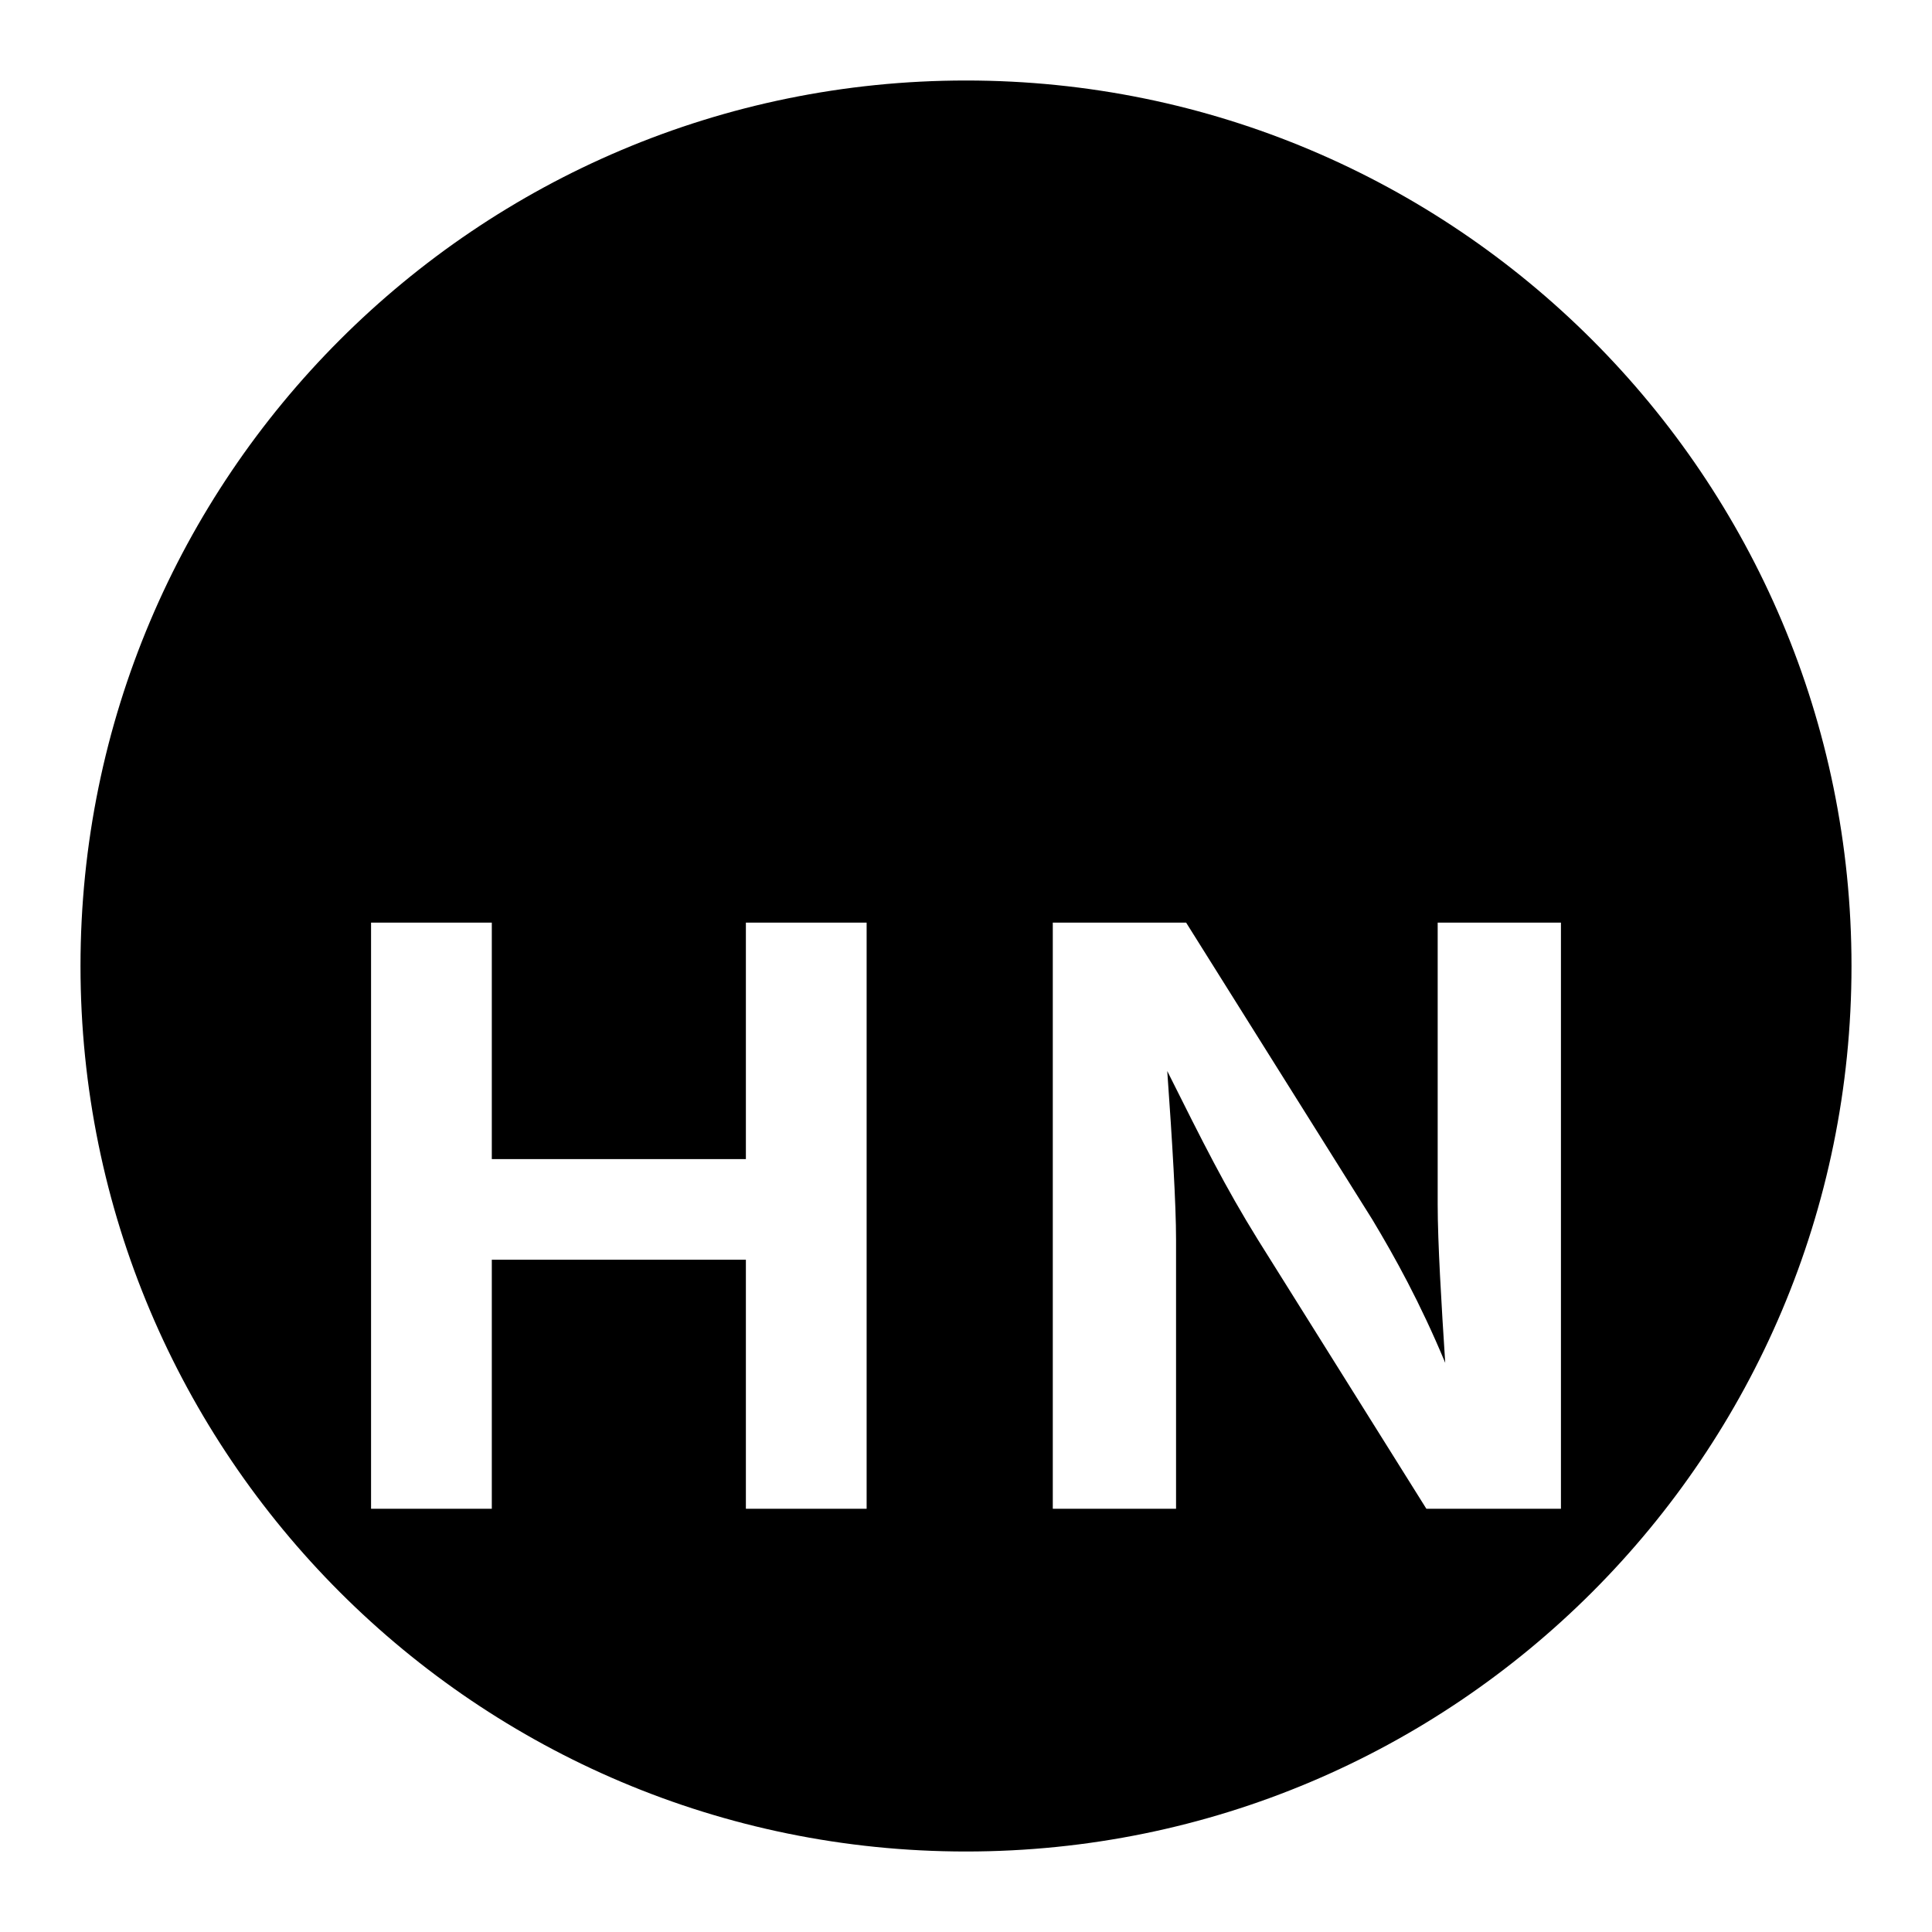
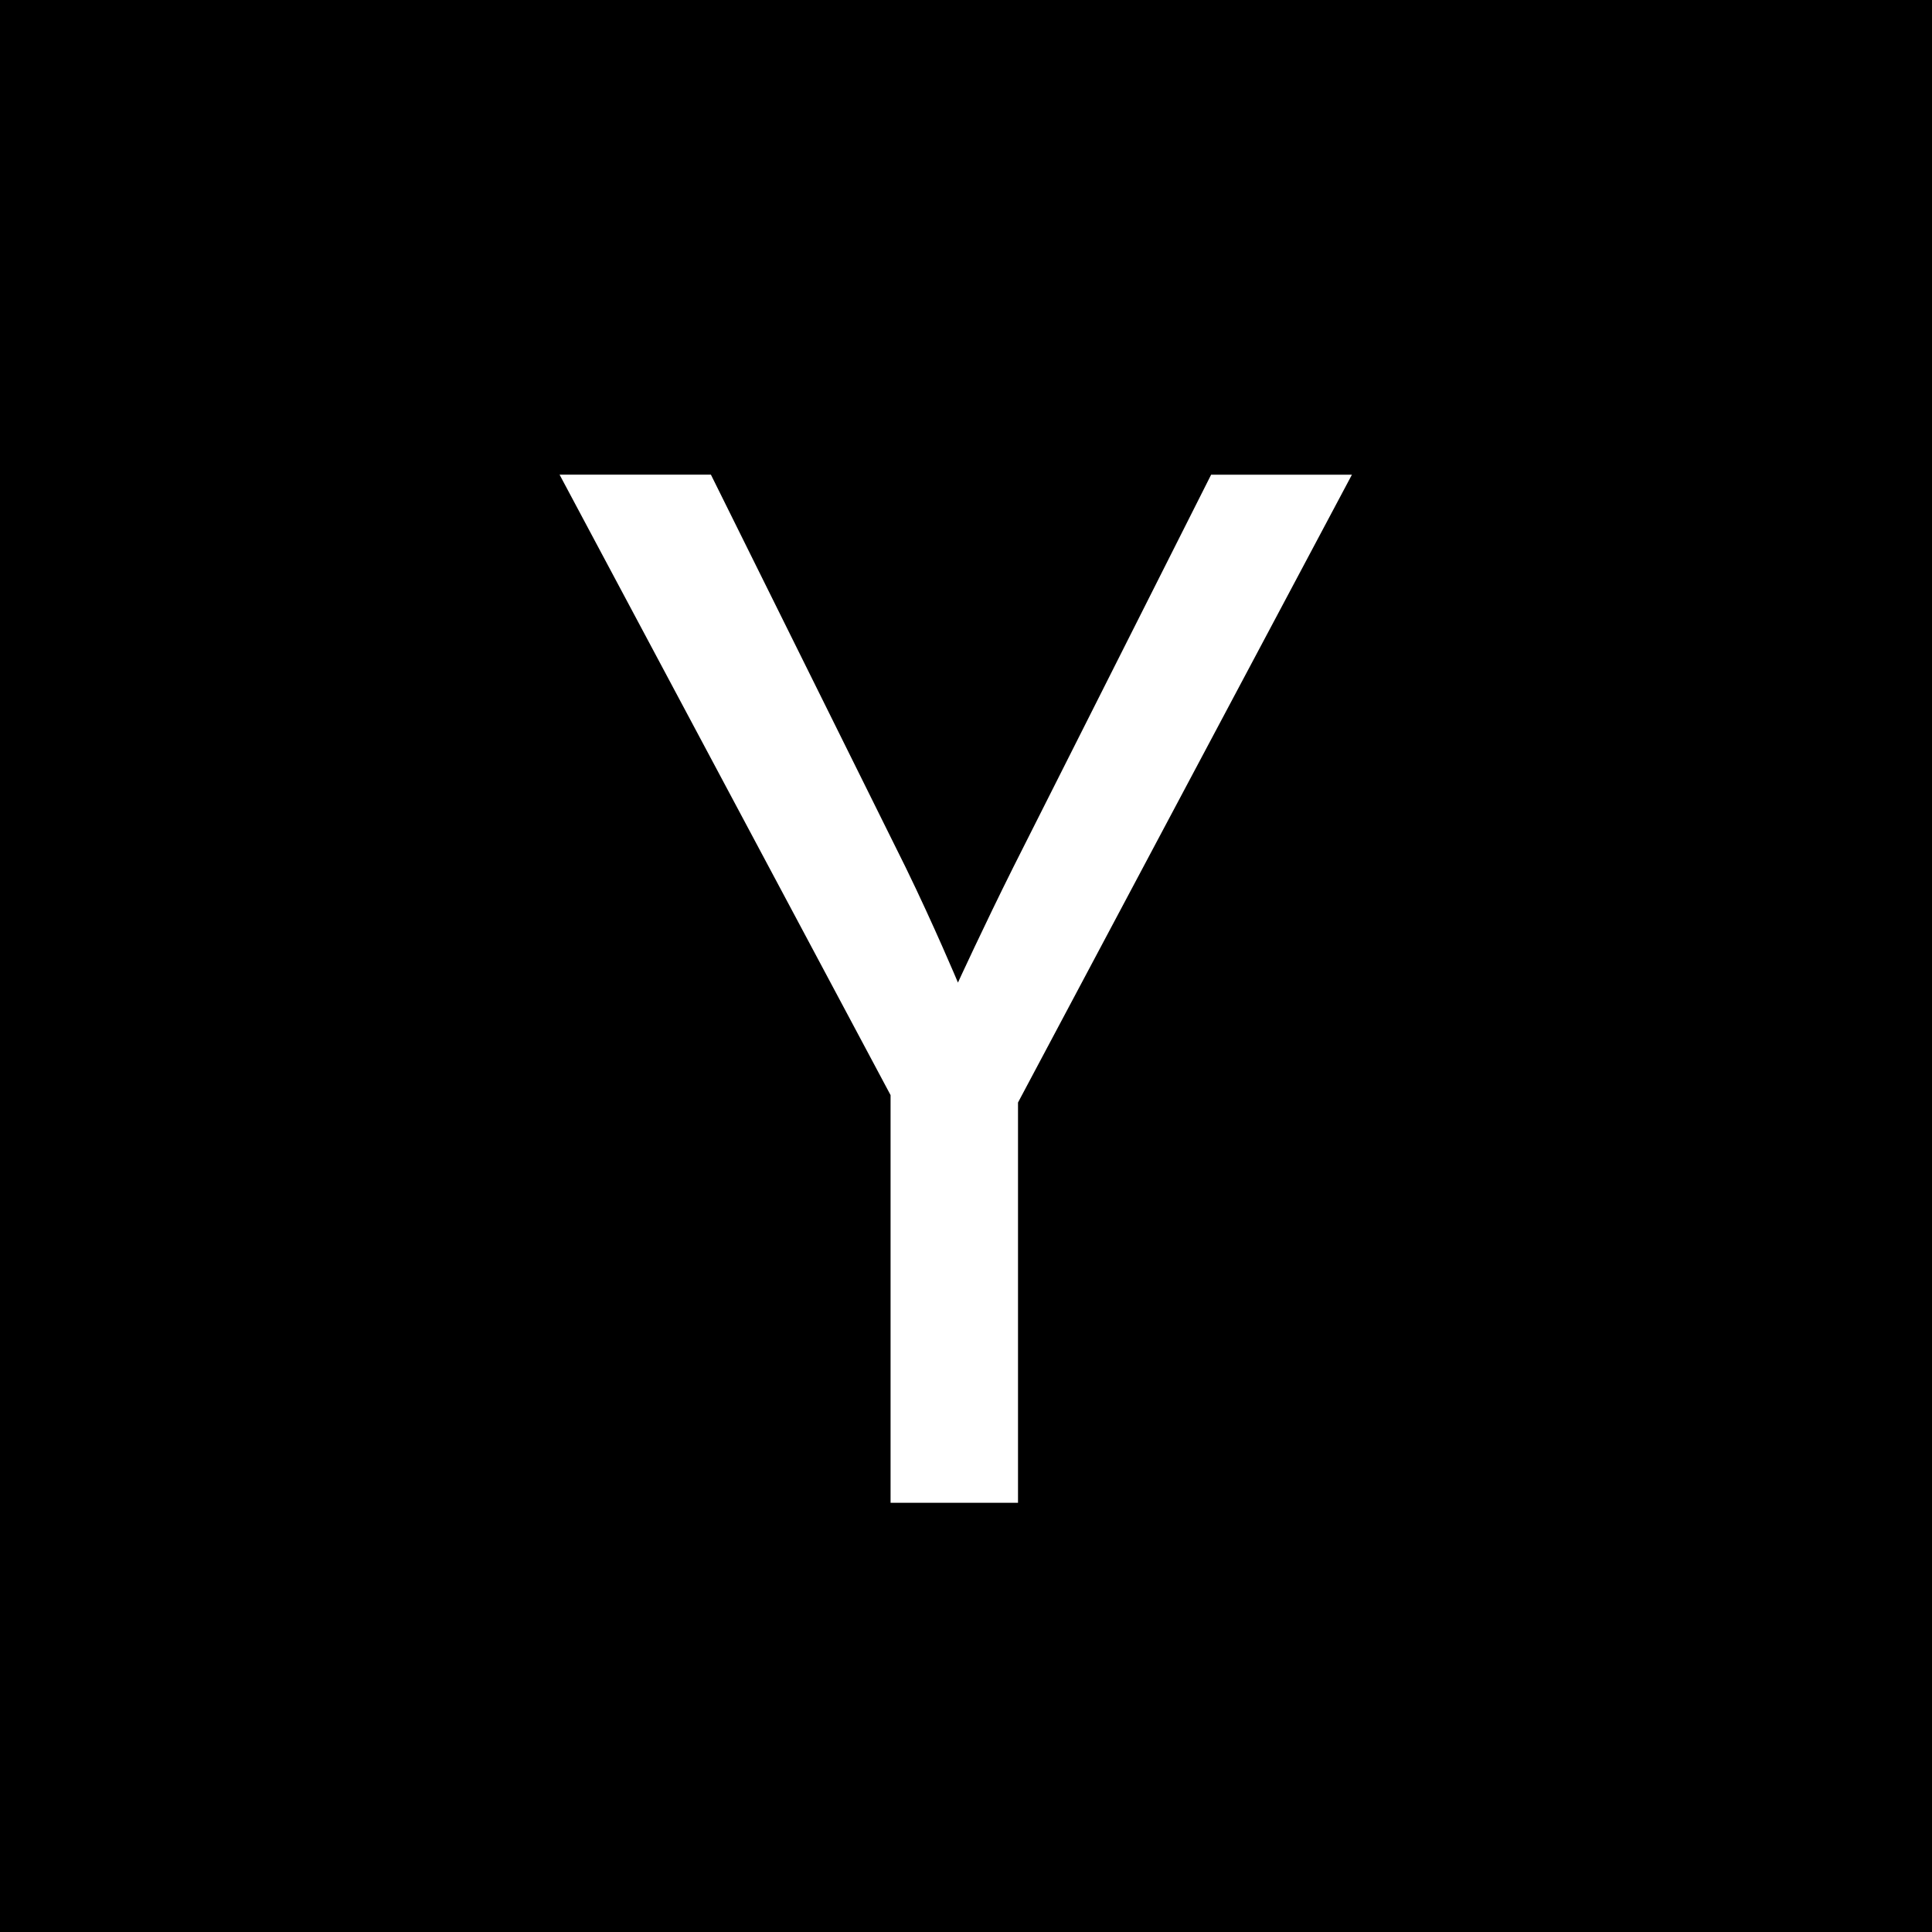
- <svg xmlns="http://www.w3.org/2000/svg" width="48" height="48" viewBox="0 0 24 24" role="presentation">
-   <circle cx="12" cy="12" r="11" fill="currentColor" />
-   <text x="12" y="15" text-anchor="middle" dominant-baseline="middle" font-family="'Inter', 'Segoe UI', sans-serif" font-weight="700" font-size="10" letter-spacing="0.1em" fill="var(--color-background, #fff)">HN</text>
+ <svg xmlns="http://www.w3.org/2000/svg" role="img" viewBox="0 0 24 24">
+   <path d="M0 24V0h24v24H0zM6.951 5.896l4.112 7.708v5.064h1.583v-4.972l4.148-7.799h-1.749l-2.457 4.875c-.372.745-.688 1.434-.688 1.434s-.297-.708-.651-1.434L8.831 5.896h-1.88z" />
</svg>
